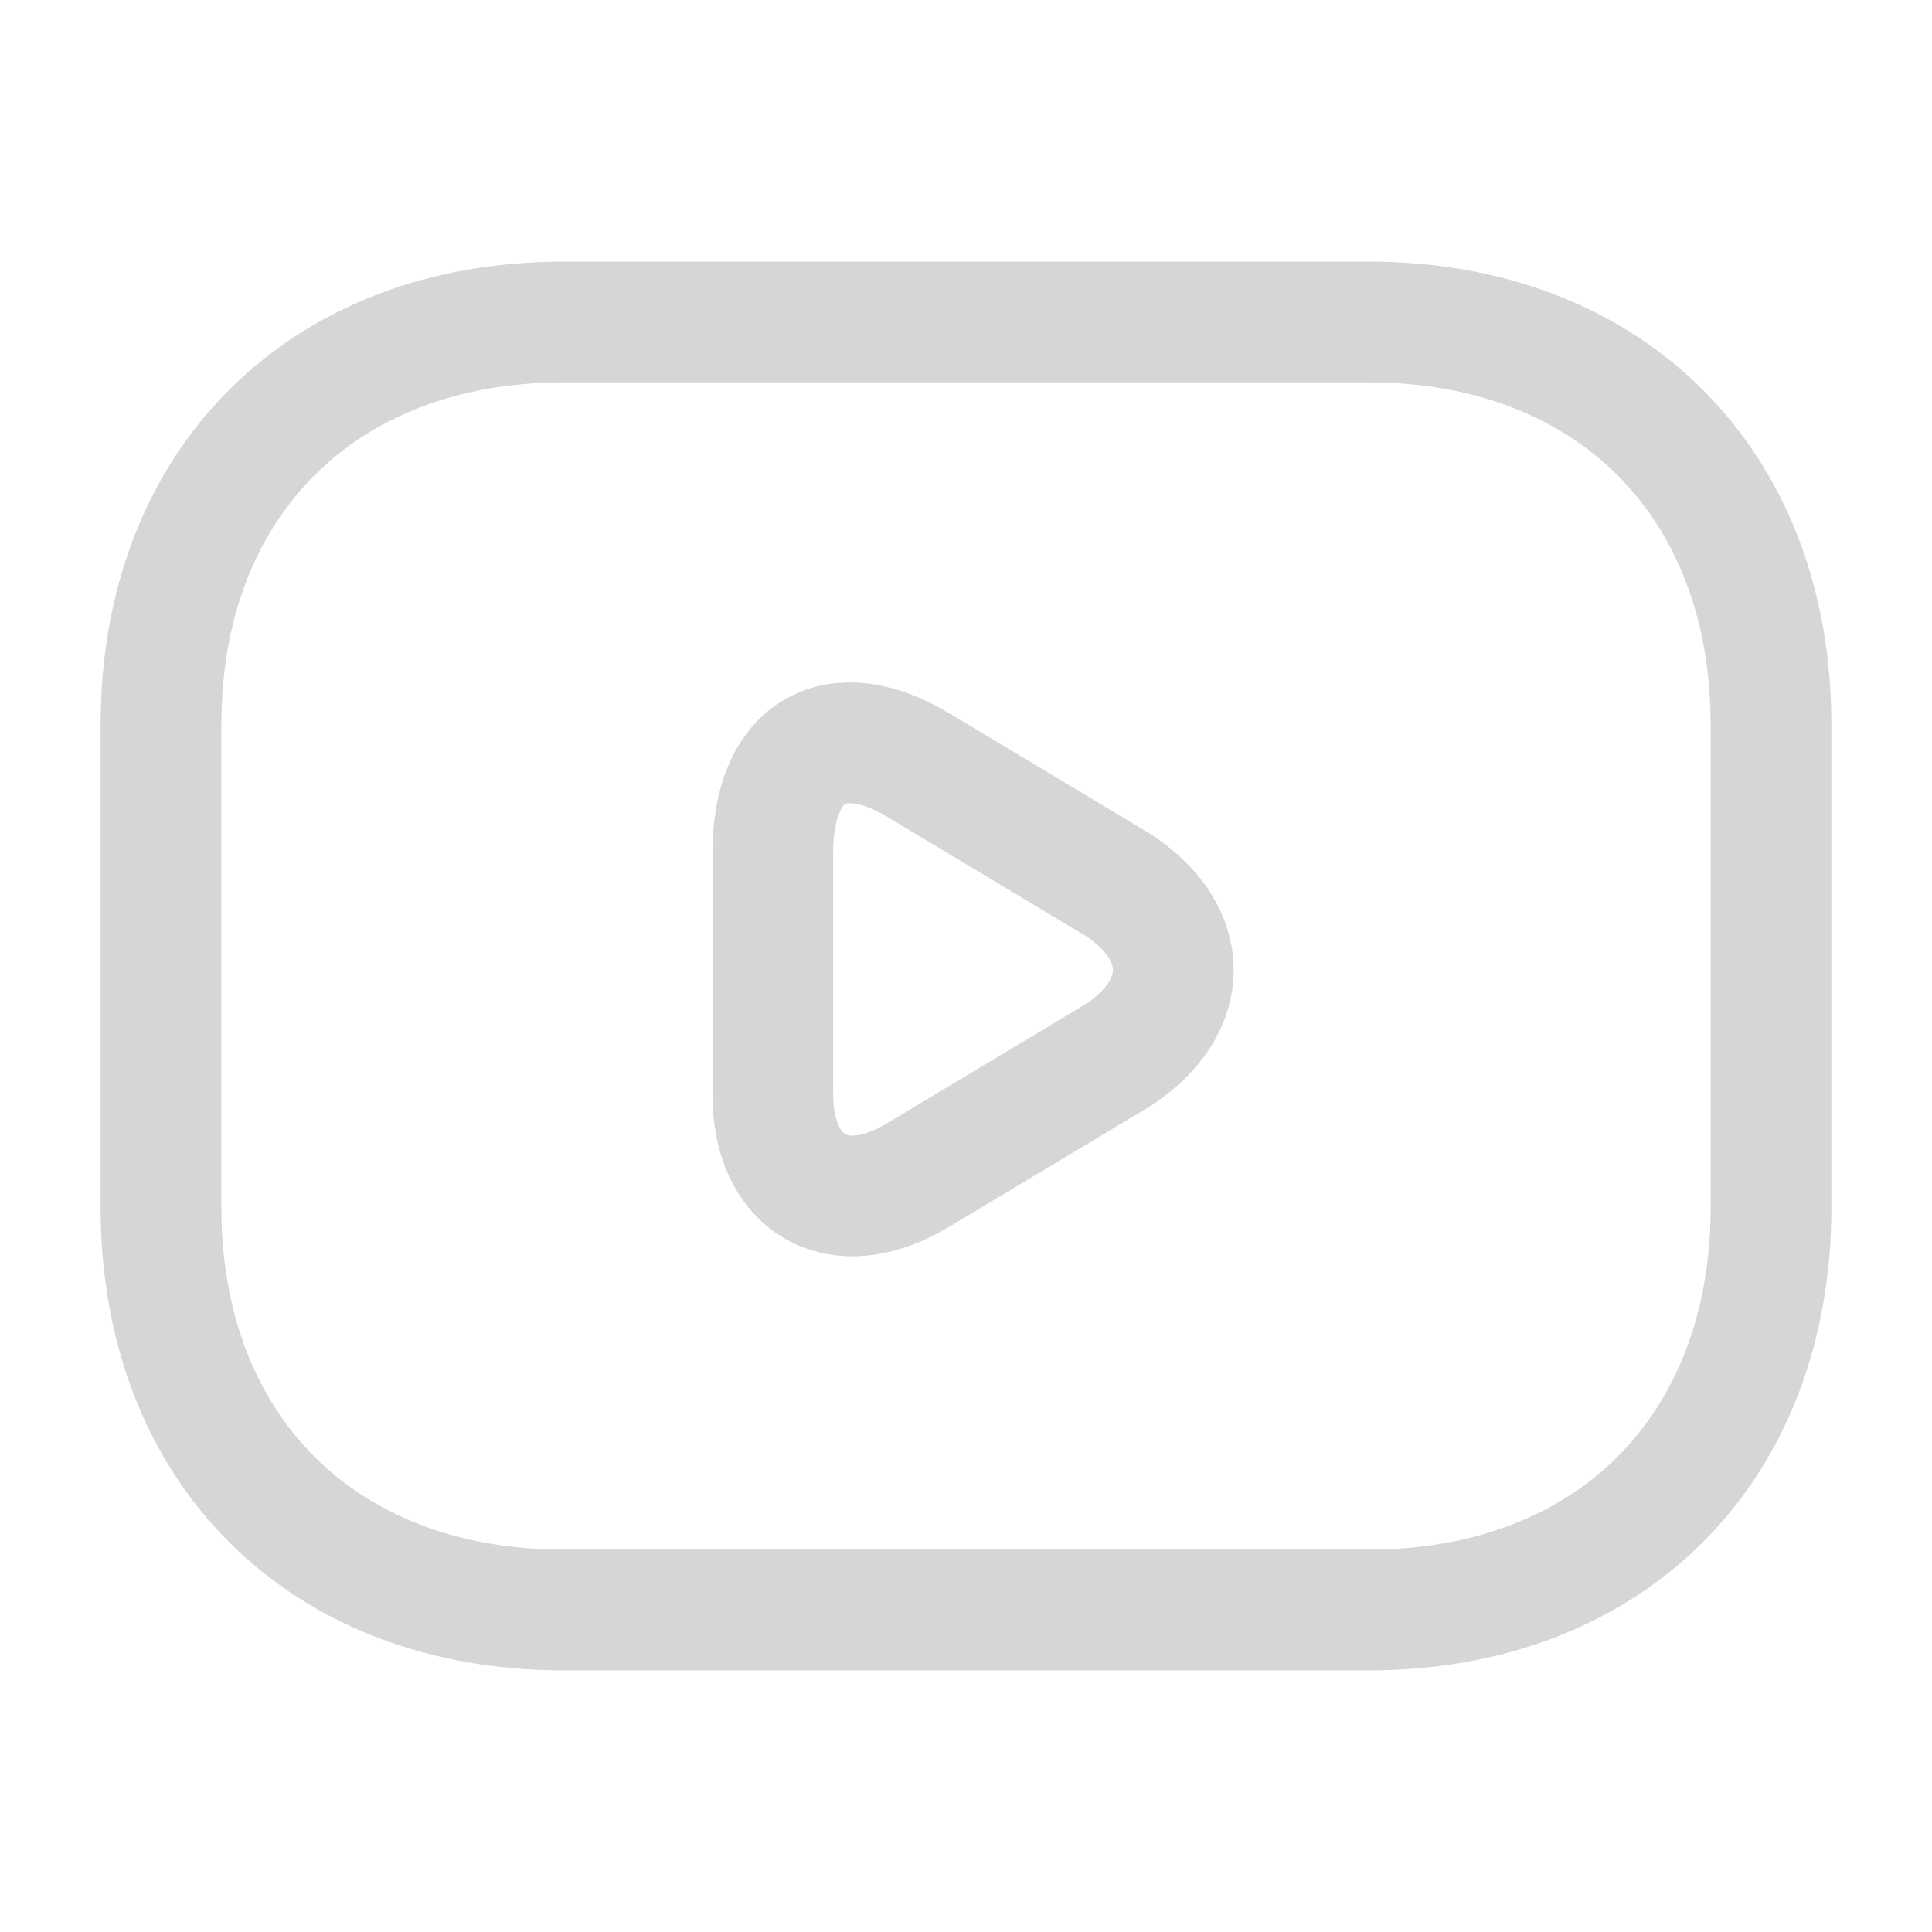
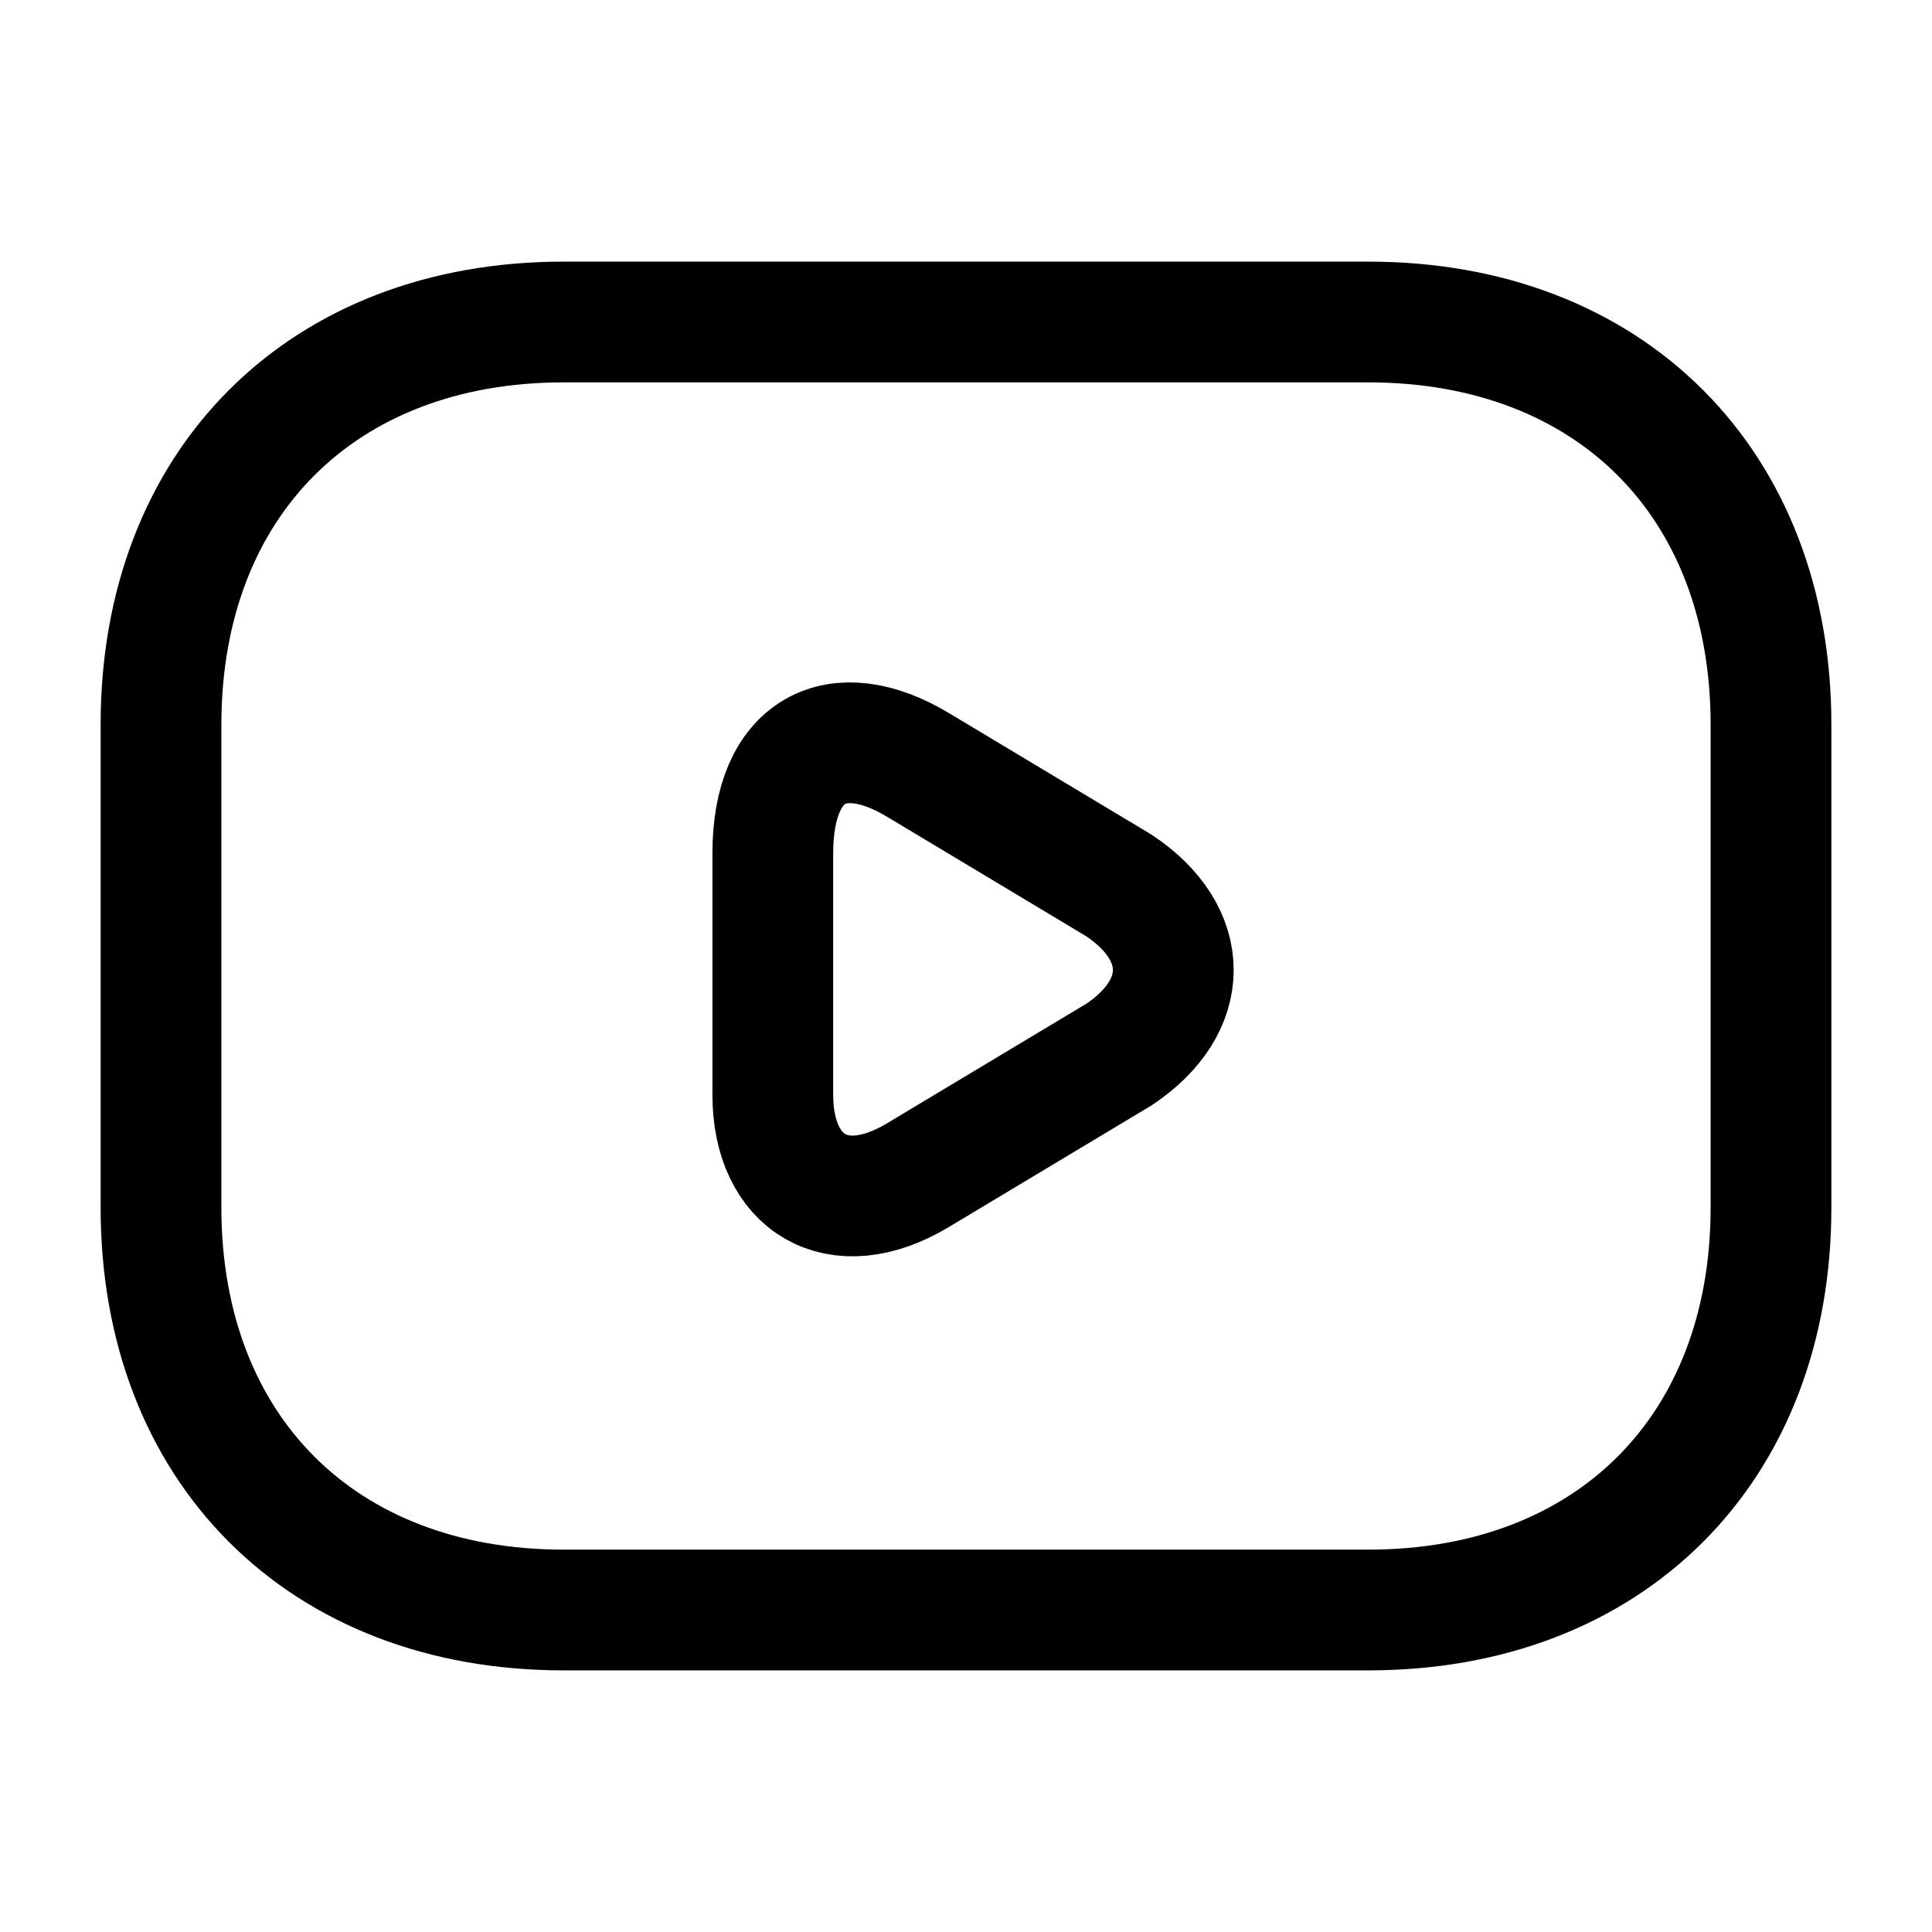
- <svg xmlns="http://www.w3.org/2000/svg" width="24" height="24" viewBox="0 0 24 24" fill="none">
-   <path d="M17 20H7C4 20 2 18 2 15V9C2 6 4 4 7 4H17C20 4 22 6 22 9V15C22 18 20 20 17 20Z" stroke="#D6D6D6" stroke-width="1.5" stroke-miterlimit="10" stroke-linecap="round" stroke-linejoin="round" />
-   <path d="M11.4 9.5L13.9 11C14.8 11.6 14.8 12.5 13.9 13.1L11.4 14.6C10.4 15.2 9.6 14.7 9.6 13.6V10.6C9.6 9.3 10.4 8.9 11.4 9.5Z" stroke="#D6D6D6" stroke-width="1.5" stroke-miterlimit="10" stroke-linecap="round" stroke-linejoin="round" />
+ <svg xmlns="http://www.w3.org/2000/svg" width="1em" height="1em" viewBox="0 0 24 24" fill="none">
+   <path d="M17 20H7C4 20 2 18 2 15V9C2 6 4 4 7 4H17C20 4 22 6 22 9V15C22 18 20 20 17 20Z" stroke="currentColor" stroke-width="1.5" stroke-miterlimit="10" stroke-linecap="round" stroke-linejoin="round" />
+   <path d="M11.4 9.5L13.9 11C14.8 11.6 14.8 12.5 13.9 13.1L11.4 14.6C10.4 15.2 9.6 14.7 9.6 13.6V10.6C9.6 9.3 10.4 8.9 11.4 9.5Z" stroke="currentColor" stroke-width="1.5" stroke-miterlimit="10" stroke-linecap="round" stroke-linejoin="round" />
</svg>
